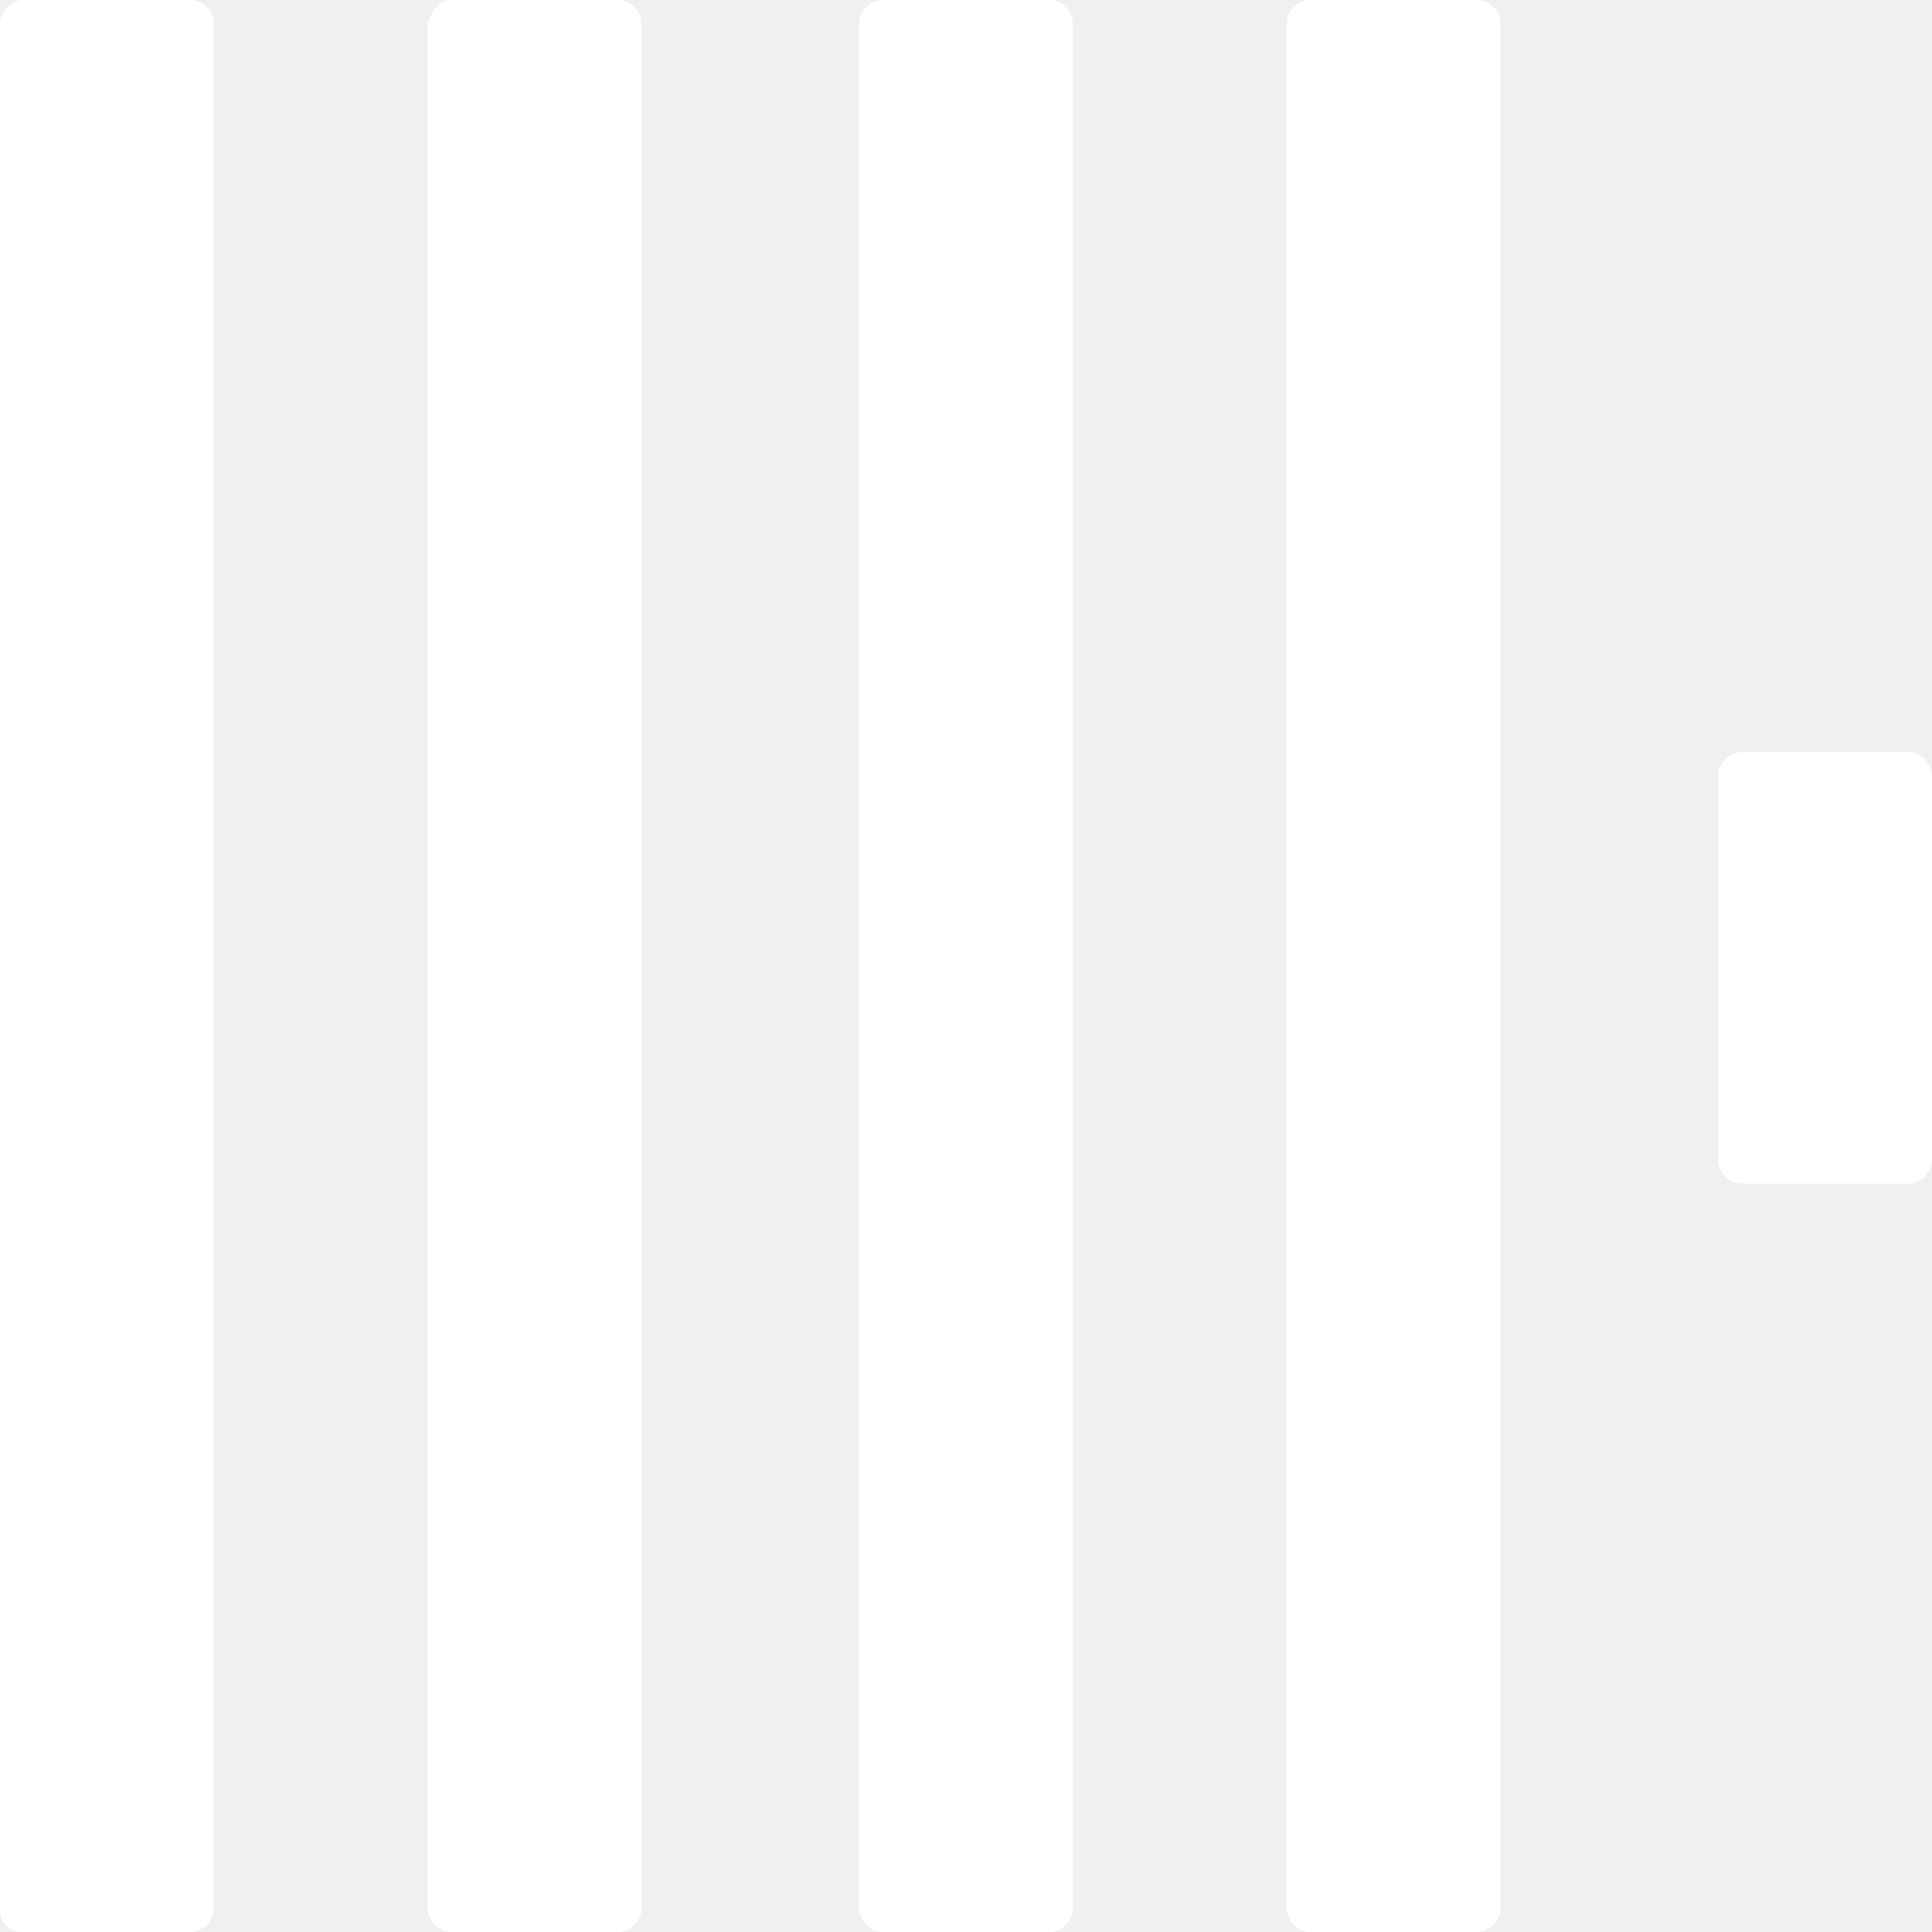
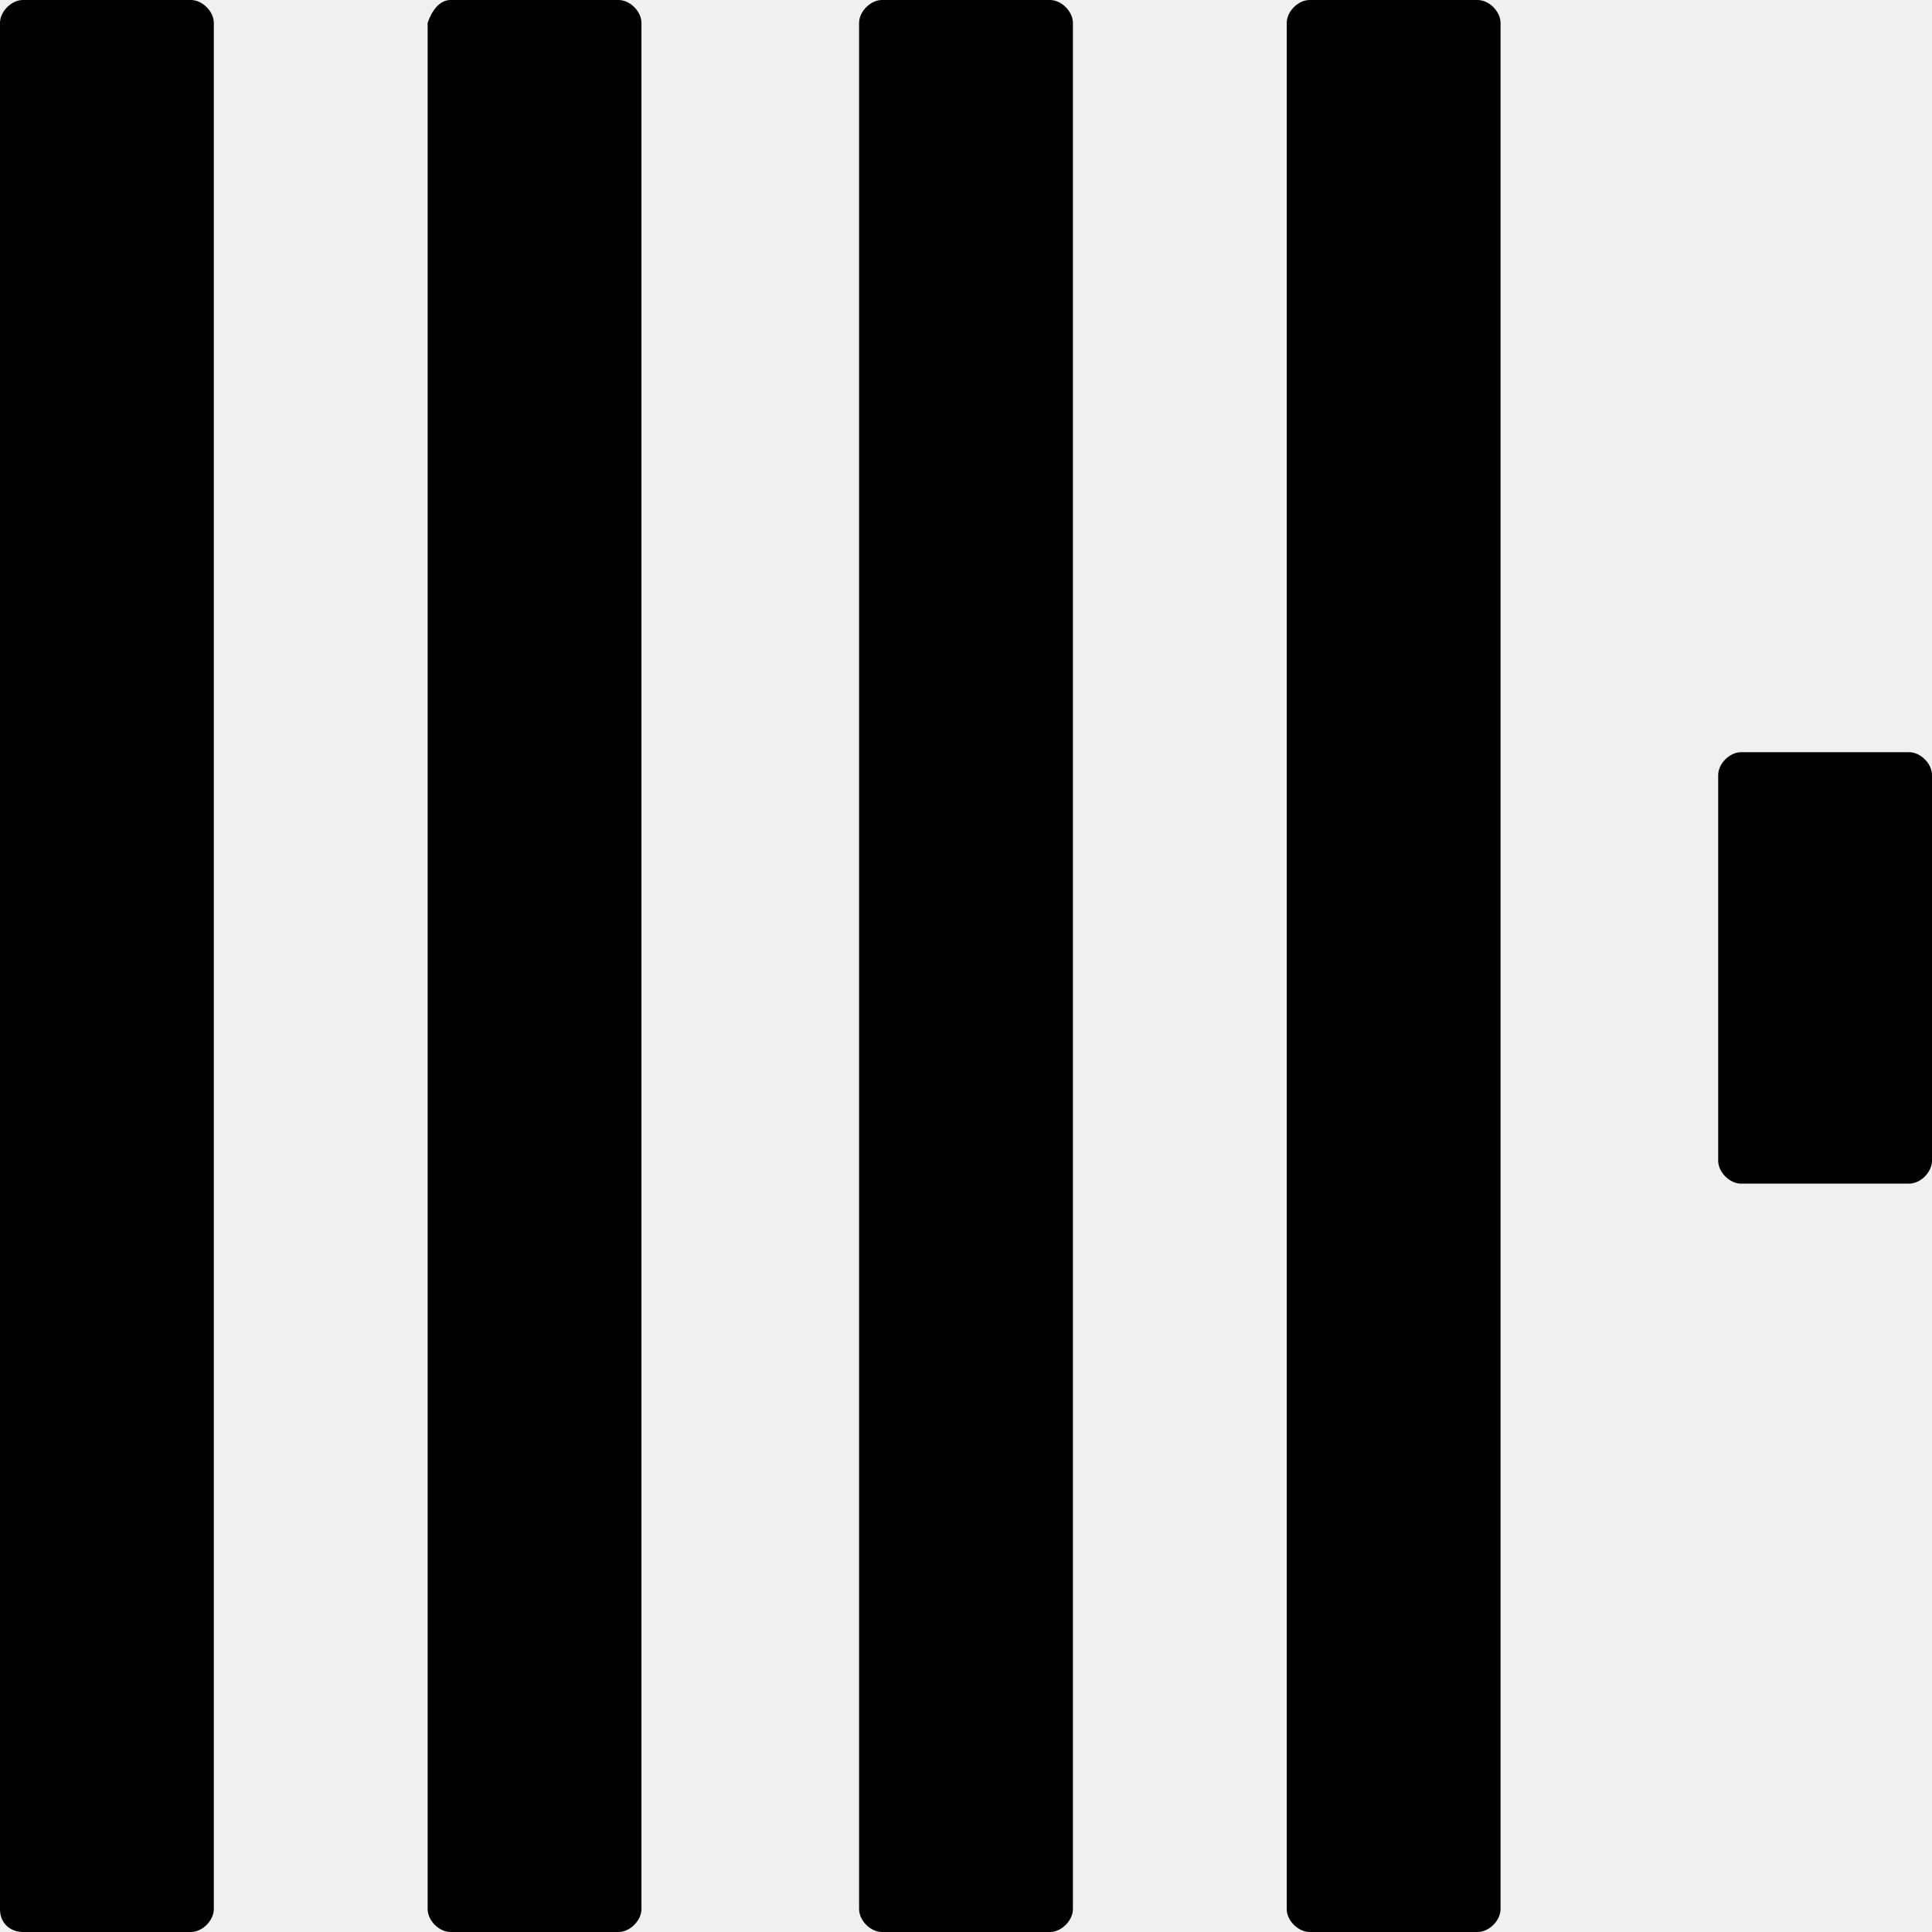
<svg xmlns="http://www.w3.org/2000/svg" version="1.1" id="Layer_1" x="0px" y="0px" viewBox="0 0 50.6 50.6" style="enable-background:new 0 0 50.6 50.6;" xml:space="preserve">
-   <style type="text/css">
-   .st0{fill:#FFFFFF;}
-  </style>
  <g>
    <g>
-       <path class="st0" d="M0.6,0H5c0.3,0,0.6,0.3,0.6,0.6V50c0,0.3-0.3,0.6-0.6,0.6H0.6C0.3,50.6,0,50.4,0,50V0.6C0,0.3,0.3,0,0.6,0z">
+       <path d="M0.6,0H5c0.3,0,0.6,0.3,0.6,0.6V50c0,0.3-0.3,0.6-0.6,0.6H0.6C0.3,50.6,0,50.4,0,50V0.6C0,0.3,0.3,0,0.6,0z">
   </path>
-       <path class="st0" d="M11.8,0h4.4c0.3,0,0.6,0.3,0.6,0.6V50c0,0.3-0.3,0.6-0.6,0.6h-4.4c-0.3,0-0.6-0.3-0.6-0.6V0.6    C11.3,0.3,11.5,0,11.8,0z">
+       <path d="M11.8,0h4.4c0.3,0,0.6,0.3,0.6,0.6V50c0,0.3-0.3,0.6-0.6,0.6h-4.4c-0.3,0-0.6-0.3-0.6-0.6V0.6C11.3,0.3,11.5,0,11.8,0z">
   </path>
-       <path class="st0" d="M23.1,0h4.4c0.3,0,0.6,0.3,0.6,0.6V50c0,0.3-0.3,0.6-0.6,0.6h-4.4c-0.3,0-0.6-0.3-0.6-0.6V0.6    C22.5,0.3,22.8,0,23.1,0z">
+       <path d="M23.1,0h4.4c0.3,0,0.6,0.3,0.6,0.6V50c0,0.3-0.3,0.6-0.6,0.6h-4.4c-0.3,0-0.6-0.3-0.6-0.6V0.6C22.5,0.3,22.8,0,23.1,0z">
   </path>
-       <path class="st0" d="M34.3,0h4.4c0.3,0,0.6,0.3,0.6,0.6V50c0,0.3-0.3,0.6-0.6,0.6h-4.4c-0.3,0-0.6-0.3-0.6-0.6V0.6    C33.7,0.3,34,0,34.3,0z">
+       <path d="M34.3,0h4.4c0.3,0,0.6,0.3,0.6,0.6V50c0,0.3-0.3,0.6-0.6,0.6h-4.4c-0.3,0-0.6-0.3-0.6-0.6V0.6C33.7,0.3,34,0,34.3,0z">
   </path>
-       <path class="st0" d="M45.6,19.7H50c0.3,0,0.6,0.3,0.6,0.6v10.1c0,0.3-0.3,0.6-0.6,0.6h-4.4c-0.3,0-0.6-0.3-0.6-0.6V20.3    C45,20,45.3,19.7,45.6,19.7z">
+       <path d="M45.6,19.7H50c0.3,0,0.6,0.3,0.6,0.6v10.1c0,0.3-0.3,0.6-0.6,0.6h-4.4c-0.3,0-0.6-0.3-0.6-0.6V20.3    C45,20,45.3,19.7,45.6,19.7z">
   </path>
    </g>
  </g>
</svg>
